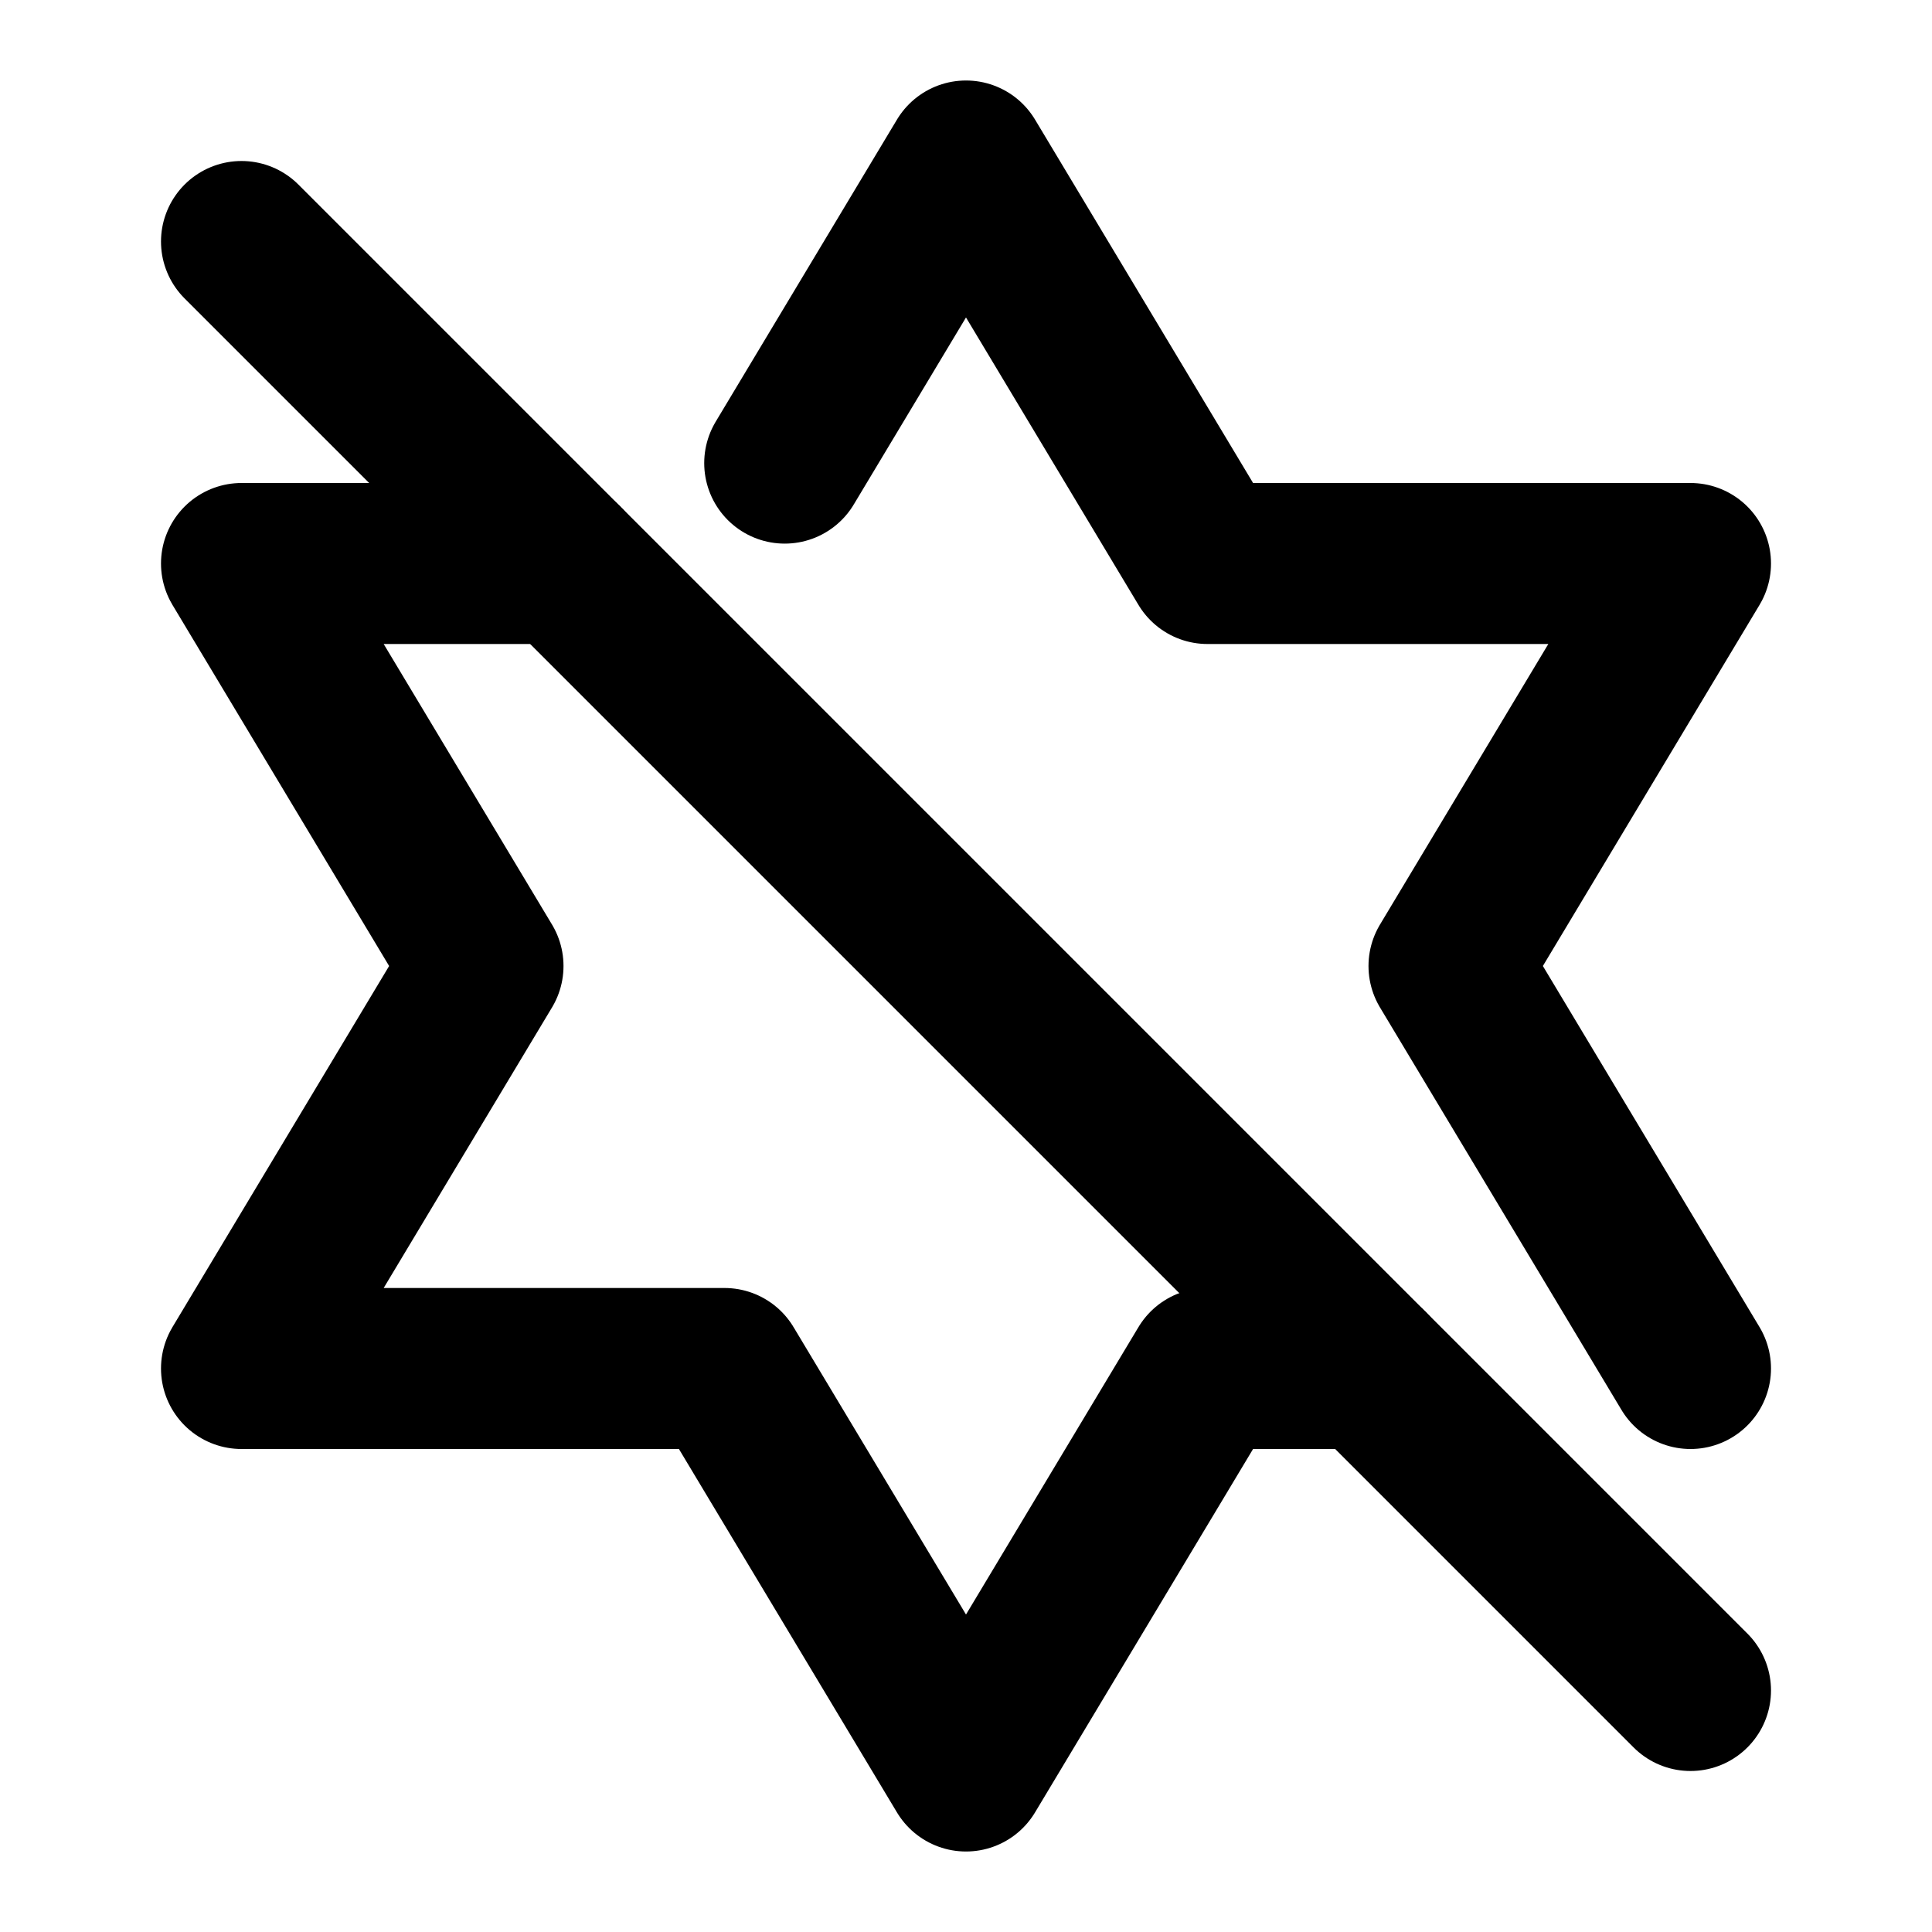
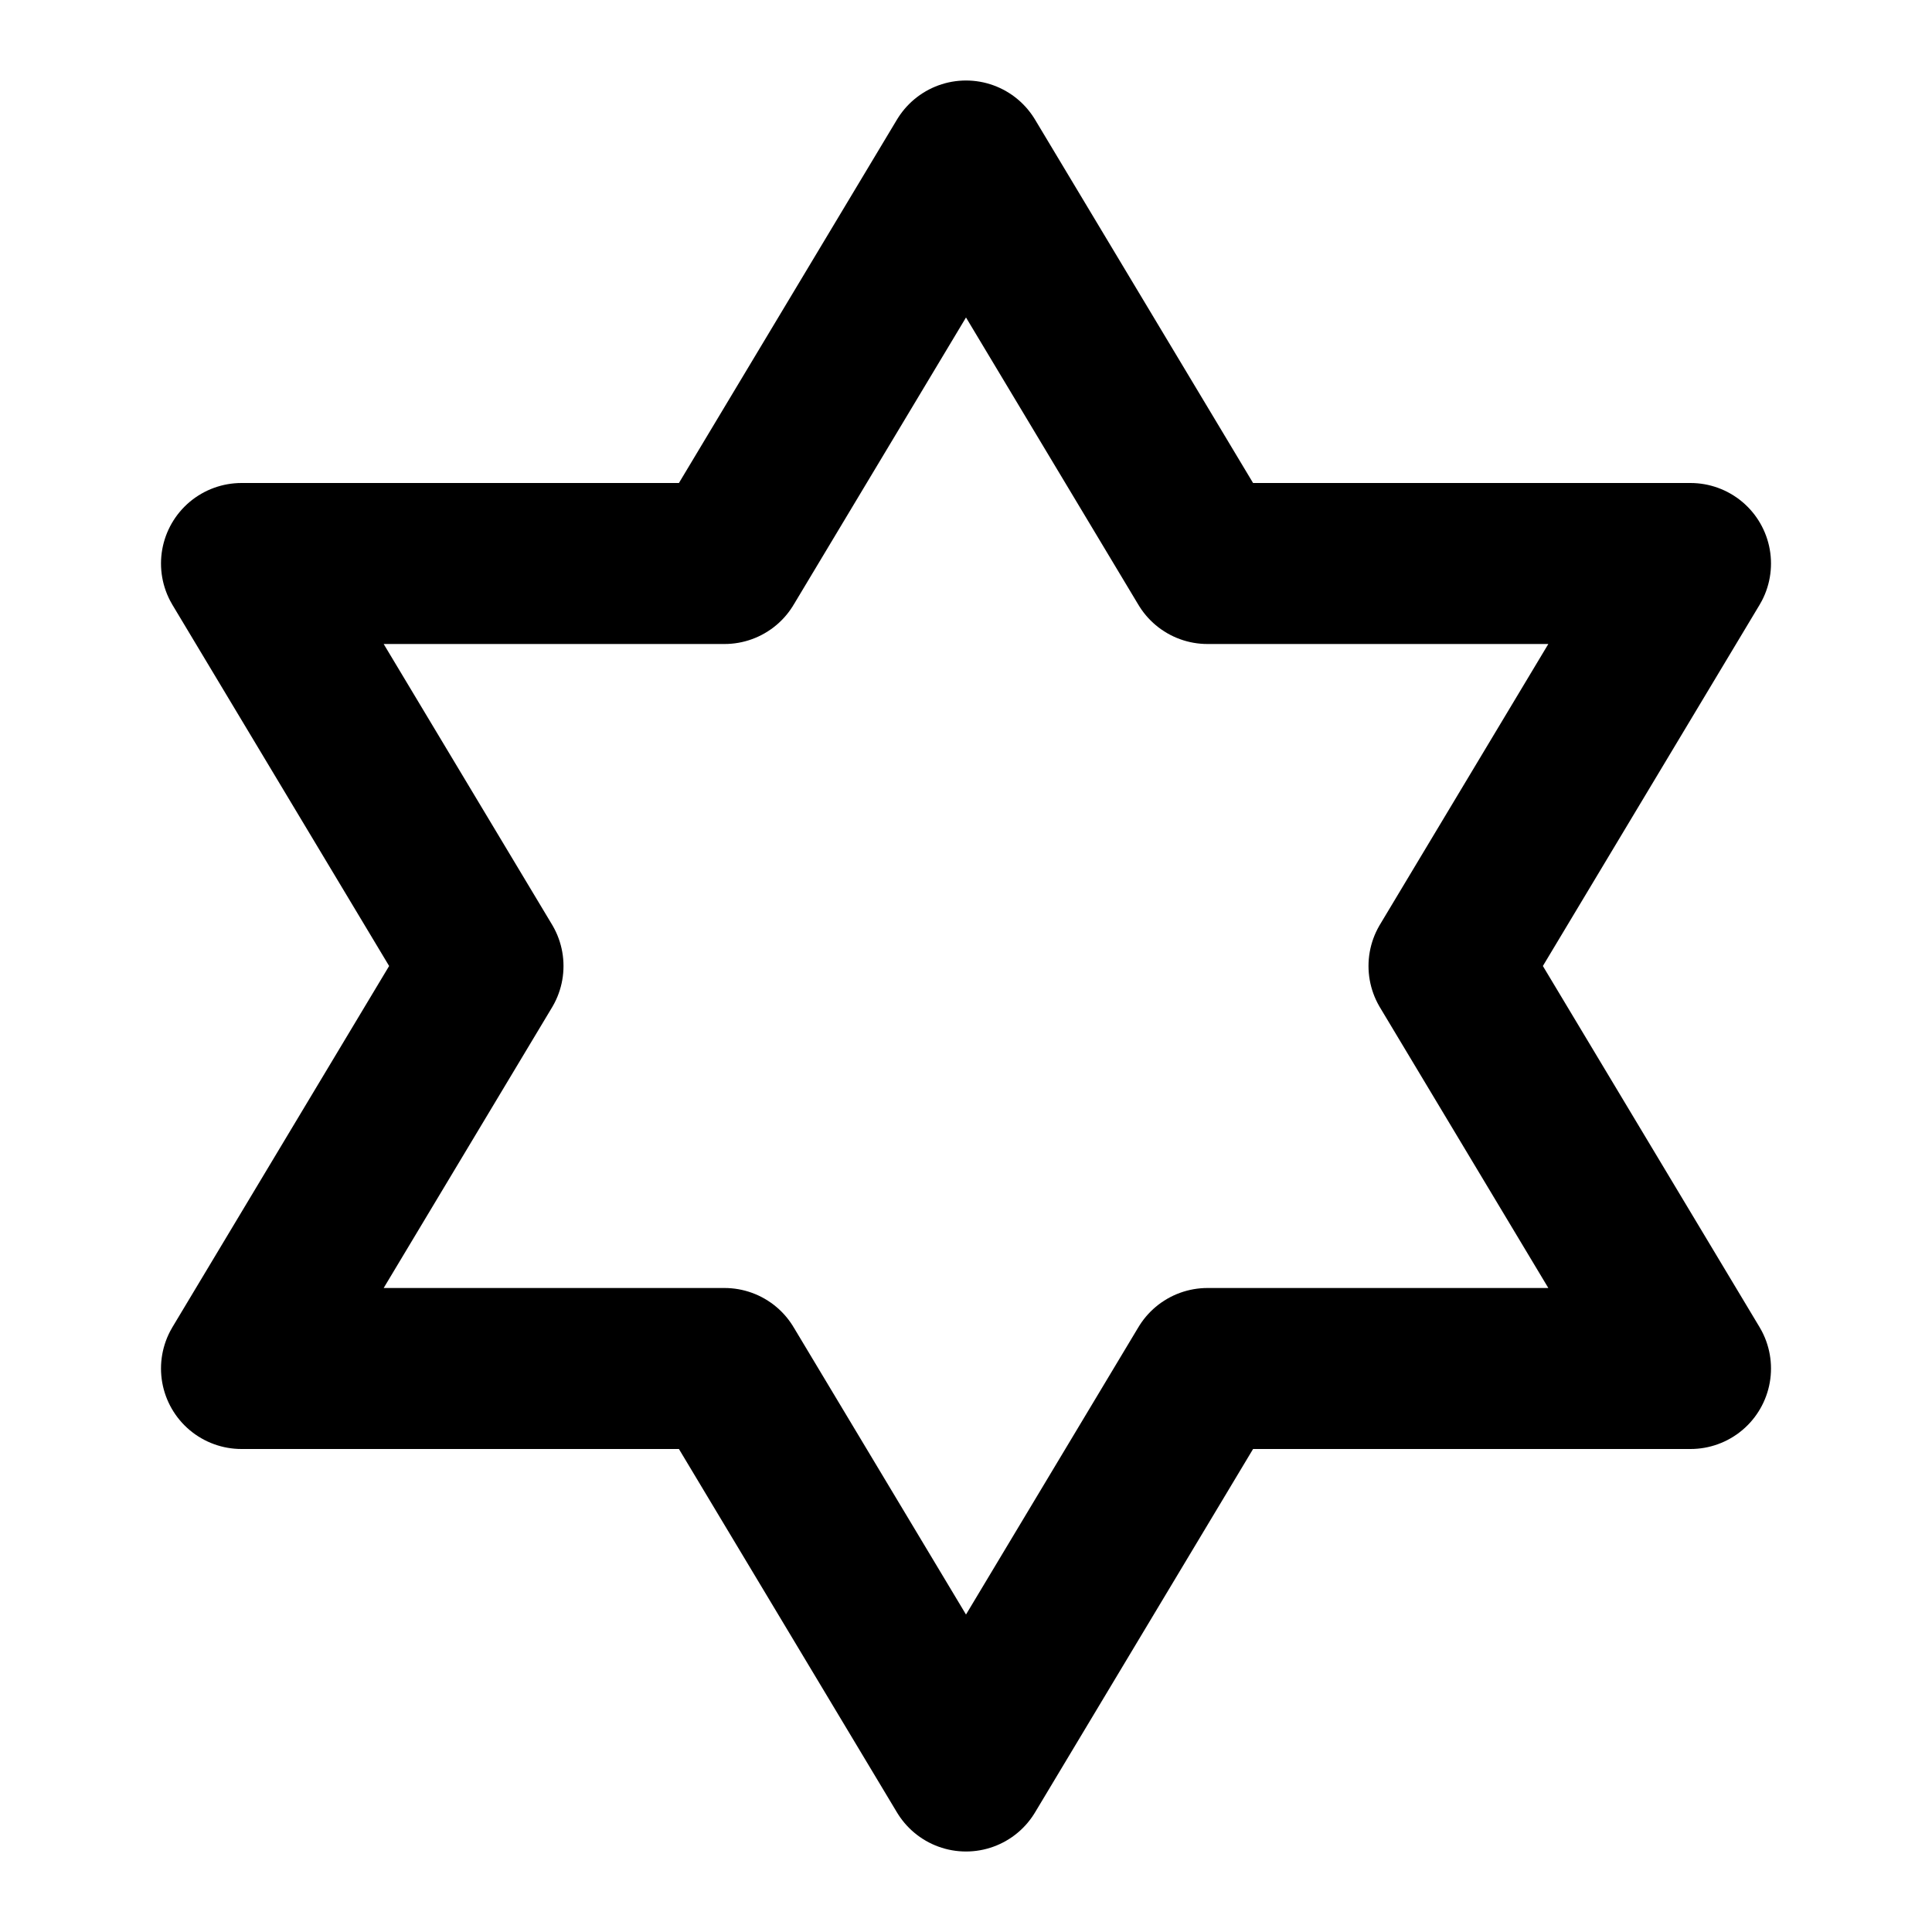
<svg xmlns="http://www.w3.org/2000/svg" class="icon icon-tabler icon-tabler-jewish-star" width="24" height="24" viewBox="0 0 24 24" stroke-width="2" stroke="currentColor" fill="none" stroke-linecap="round" stroke-linejoin="round">
  <path stroke="none" d="M0 0h24v24H0z" fill="none" />
-   <path d="M9.748 5.753l2.252 -3.753l3 5h6l-3 5l3 5m-4 0h-2l-3 5l-3 -5h-6l3 -5l-3 -5h4" />
-   <path d="M3 3l18 18" />
+   <path d="M12 2l3 5h6l-3 5l3 5h-6l-3 5l-3 -5h-6l3 -5l-3 -5h6z" />
</svg>
